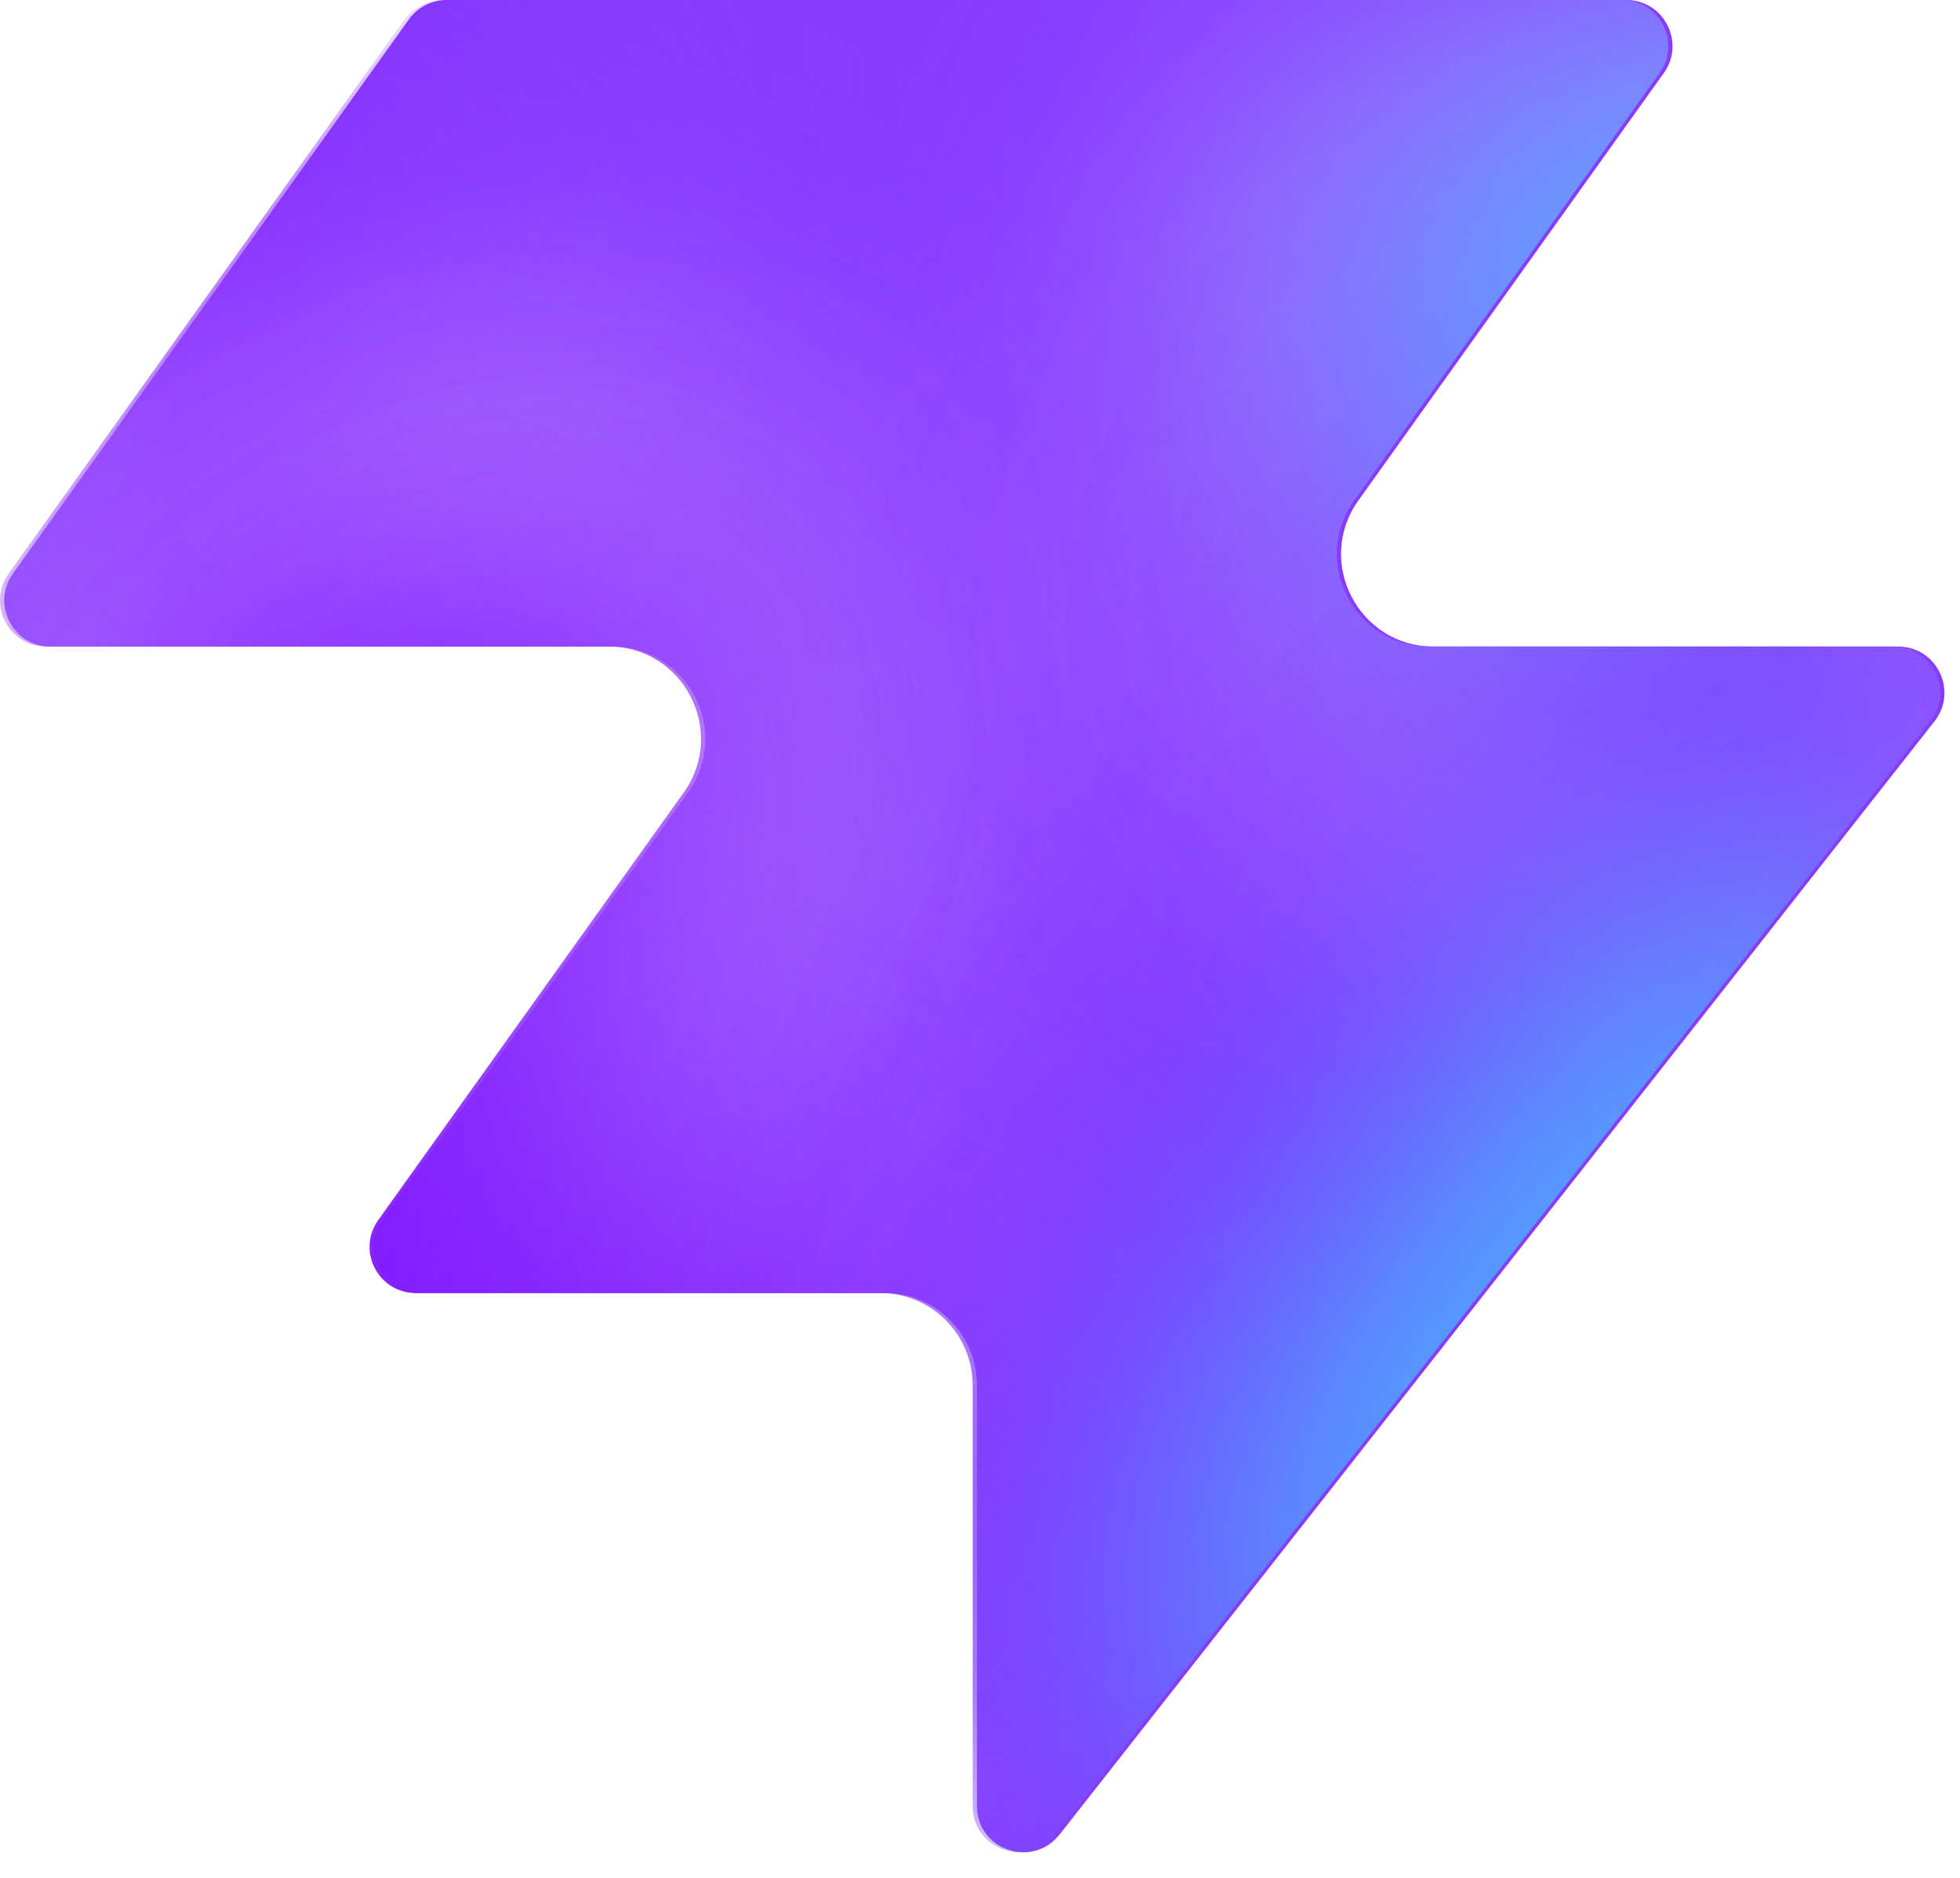
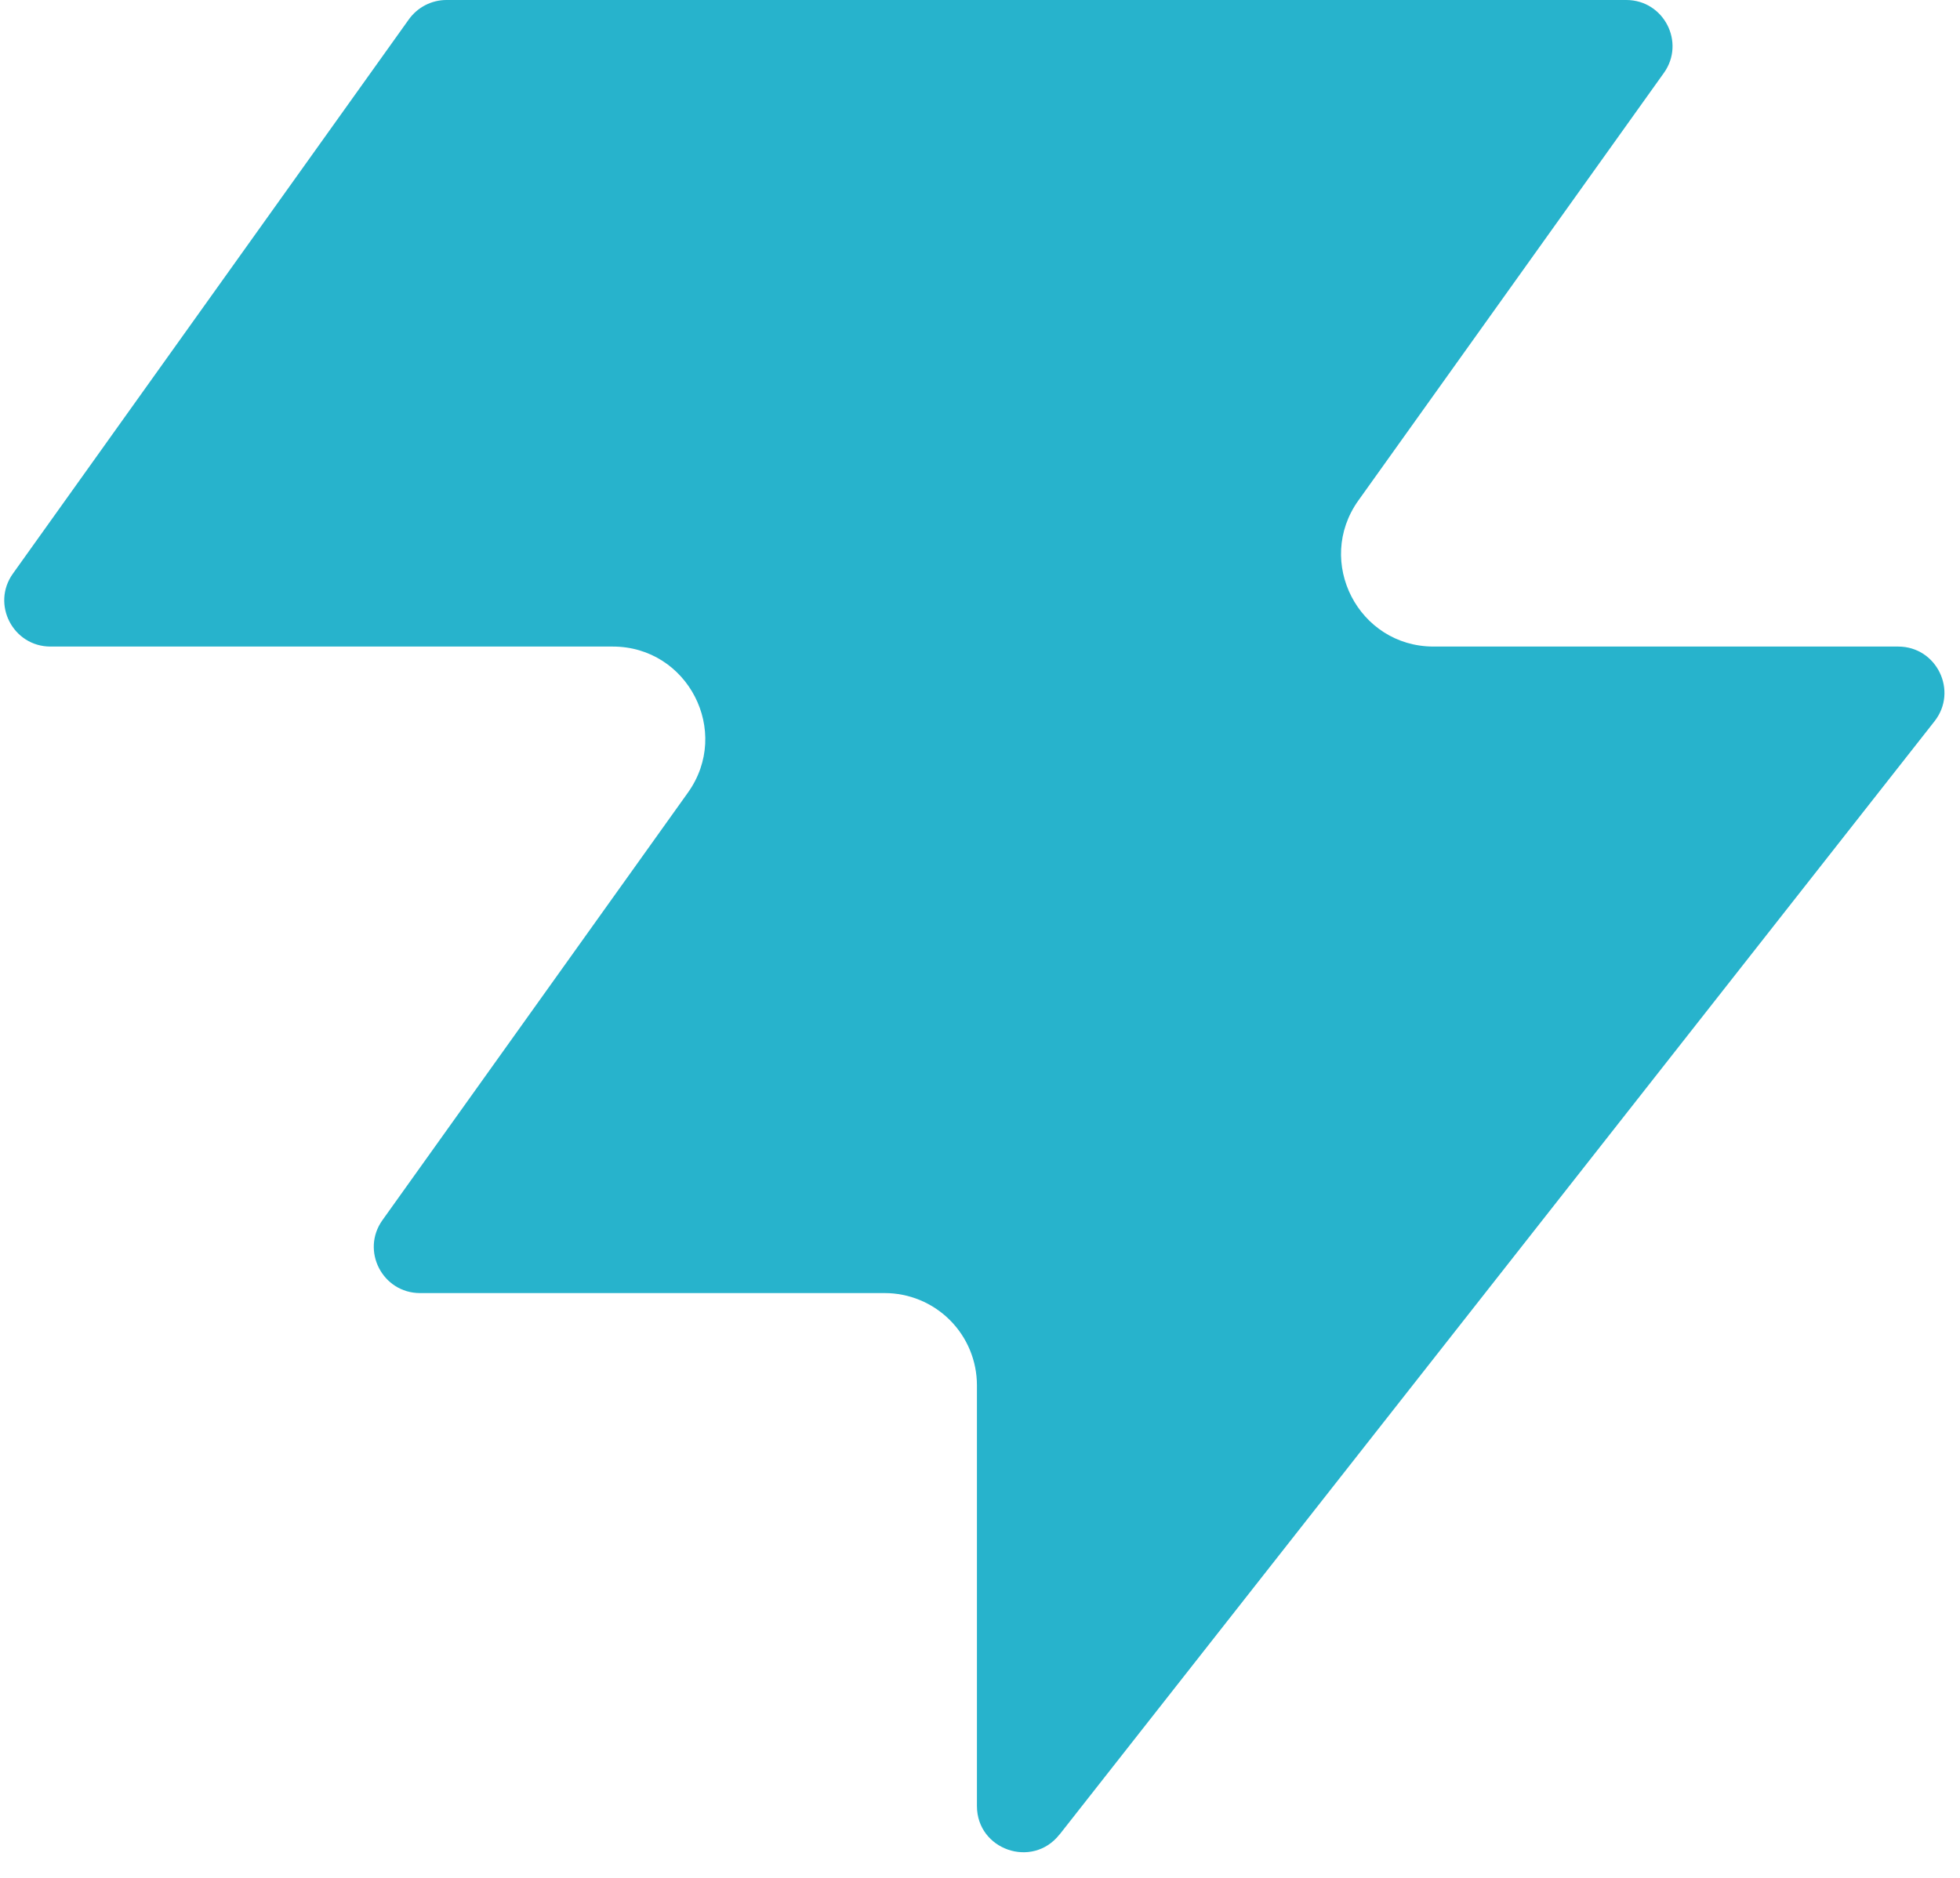
<svg xmlns="http://www.w3.org/2000/svg" width="48" height="46" fill="none" viewBox="0 0 48 46">
-   <path fill="#863bff" d="M25.946 44.938c-.664.845-2.021.375-2.021-.698V33.937a2.26 2.26 0 0 0-2.262-2.262H10.287c-.92 0-1.456-1.04-.92-1.788l7.48-10.471c1.07-1.497 0-3.578-1.842-3.578H1.237c-.92 0-1.456-1.04-.92-1.788L10.013.474c.214-.297.556-.474.92-.474h28.894c.92 0 1.456 1.04.92 1.788l-7.48 10.471c-1.07 1.498 0 3.579 1.842 3.579h11.377c.943 0 1.473 1.088.89 1.83L25.947 44.94z" style="fill:#863bff;fill:color(display-p3 .525 .23 1);fill-opacity:1" />
-   <mask id="a" width="48" height="46" x="0" y="0" maskUnits="userSpaceOnUse" style="mask-type:alpha">
-     <path fill="#000" d="M25.842 44.938c-.664.844-2.021.375-2.021-.698V33.937a2.26 2.26 0 0 0-2.262-2.262H10.183c-.92 0-1.456-1.04-.92-1.788l7.48-10.471c1.07-1.498 0-3.579-1.842-3.579H1.133c-.92 0-1.456-1.04-.92-1.787L9.91.473c.214-.297.556-.474.92-.474h28.894c.92 0 1.456 1.04.92 1.788l-7.48 10.471c-1.07 1.498 0 3.578 1.842 3.578h11.377c.943 0 1.473 1.088.89 1.832L25.843 44.94z" style="fill:#000;fill-opacity:1" />
-   </mask>
-   <g mask="url(#a)">
-     <g filter="url(#b)">
-       <ellipse cx="5.508" cy="14.704" fill="#ede6ff" rx="5.508" ry="14.704" style="fill:#ede6ff;fill:color(display-p3 .927 .903 1);fill-opacity:1" transform="matrix(.00324 1 1 -.00324 -4.47 31.516)" />
-     </g>
-     <g filter="url(#c)">
-       <ellipse cx="10.399" cy="29.851" fill="#ede6ff" rx="10.399" ry="29.851" style="fill:#ede6ff;fill:color(display-p3 .927 .903 1);fill-opacity:1" transform="matrix(.00324 1 1 -.00324 -39.328 7.883)" />
-     </g>
-     <g filter="url(#d)">
-       <ellipse cx="5.508" cy="30.487" fill="#7e14ff" rx="5.508" ry="30.487" style="fill:#7e14ff;fill:color(display-p3 .492 .077 1);fill-opacity:1" transform="rotate(89.814 -25.913 -14.639)scale(1 -1)" />
-     </g>
-     <g filter="url(#e)">
-       <ellipse cx="5.508" cy="30.599" fill="#7e14ff" rx="5.508" ry="30.599" style="fill:#7e14ff;fill:color(display-p3 .492 .077 1);fill-opacity:1" transform="rotate(89.814 -32.644 -3.334)scale(1 -1)" />
-     </g>
-     <g filter="url(#f)">
-       <ellipse cx="5.508" cy="30.599" fill="#7e14ff" rx="5.508" ry="30.599" style="fill:#7e14ff;fill:color(display-p3 .492 .077 1);fill-opacity:1" transform="matrix(.00324 1 1 -.00324 -34.34 30.47)" />
-     </g>
-     <g filter="url(#g)">
-       <ellipse cx="14.072" cy="22.078" fill="#ede6ff" rx="14.072" ry="22.078" style="fill:#ede6ff;fill:color(display-p3 .927 .903 1);fill-opacity:1" transform="rotate(93.35 24.506 48.493)scale(-1 1)" />
-     </g>
-     <g filter="url(#h)">
-       <ellipse cx="3.47" cy="21.501" fill="#7e14ff" rx="3.47" ry="21.501" style="fill:#7e14ff;fill:color(display-p3 .492 .077 1);fill-opacity:1" transform="rotate(89.009 28.708 47.59)scale(-1 1)" />
-     </g>
-     <g filter="url(#i)">
-       <ellipse cx="3.47" cy="21.501" fill="#7e14ff" rx="3.47" ry="21.501" style="fill:#7e14ff;fill:color(display-p3 .492 .077 1);fill-opacity:1" transform="rotate(89.009 28.708 47.59)scale(-1 1)" />
-     </g>
-     <g filter="url(#j)">
-       <ellipse cx=".387" cy="8.972" fill="#7e14ff" rx="4.407" ry="29.108" style="fill:#7e14ff;fill:color(display-p3 .492 .077 1);fill-opacity:1" transform="rotate(39.51 .387 8.972)" />
-     </g>
-     <g filter="url(#k)">
-       <ellipse cx="47.523" cy="-6.092" fill="#7e14ff" rx="4.407" ry="29.108" style="fill:#7e14ff;fill:color(display-p3 .492 .077 1);fill-opacity:1" transform="rotate(37.892 47.523 -6.092)" />
-     </g>
-     <g filter="url(#l)">
-       <ellipse cx="41.412" cy="6.333" fill="#47bfff" rx="5.971" ry="9.665" style="fill:#47bfff;fill:color(display-p3 .28 .748 1);fill-opacity:1" transform="rotate(37.892 41.412 6.333)" />
-     </g>
-     <g filter="url(#m)">
-       <ellipse cx="-1.879" cy="38.332" fill="#7e14ff" rx="4.407" ry="29.108" style="fill:#7e14ff;fill:color(display-p3 .492 .077 1);fill-opacity:1" transform="rotate(37.892 -1.88 38.332)" />
-     </g>
-     <g filter="url(#n)">
-       <ellipse cx="-1.879" cy="38.332" fill="#7e14ff" rx="4.407" ry="29.108" style="fill:#7e14ff;fill:color(display-p3 .492 .077 1);fill-opacity:1" transform="rotate(37.892 -1.88 38.332)" />
-     </g>
-     <g filter="url(#o)">
-       <ellipse cx="35.651" cy="29.907" fill="#7e14ff" rx="4.407" ry="29.108" style="fill:#7e14ff;fill:color(display-p3 .492 .077 1);fill-opacity:1" transform="rotate(37.892 35.651 29.907)" />
-     </g>
-     <g filter="url(#p)">
-       <ellipse cx="38.418" cy="32.4" fill="#47bfff" rx="5.971" ry="15.297" style="fill:#47bfff;fill:color(display-p3 .28 .748 1);fill-opacity:1" transform="rotate(37.892 38.418 32.4)" />
-     </g>
-   </g>
-   <defs>
-     <filter id="b" width="60.045" height="41.654" x="-19.77" y="16.149" color-interpolation-filters="sRGB" filterUnits="userSpaceOnUse">
-       <feFlood flood-opacity="0" result="BackgroundImageFix" />
-       <feBlend in="SourceGraphic" in2="BackgroundImageFix" result="shape" />
-       <feGaussianBlur result="effect1_foregroundBlur_2002_17158" stdDeviation="7.659" />
-     </filter>
-     <filter id="c" width="90.34" height="51.437" x="-54.613" y="-7.533" color-interpolation-filters="sRGB" filterUnits="userSpaceOnUse">
-       <feFlood flood-opacity="0" result="BackgroundImageFix" />
-       <feBlend in="SourceGraphic" in2="BackgroundImageFix" result="shape" />
-       <feGaussianBlur result="effect1_foregroundBlur_2002_17158" stdDeviation="7.659" />
-     </filter>
-     <filter id="d" width="79.355" height="29.4" x="-49.64" y="2.03" color-interpolation-filters="sRGB" filterUnits="userSpaceOnUse">
-       <feFlood flood-opacity="0" result="BackgroundImageFix" />
-       <feBlend in="SourceGraphic" in2="BackgroundImageFix" result="shape" />
-       <feGaussianBlur result="effect1_foregroundBlur_2002_17158" stdDeviation="4.596" />
-     </filter>
-     <filter id="e" width="79.579" height="29.4" x="-45.045" y="20.029" color-interpolation-filters="sRGB" filterUnits="userSpaceOnUse">
-       <feFlood flood-opacity="0" result="BackgroundImageFix" />
-       <feBlend in="SourceGraphic" in2="BackgroundImageFix" result="shape" />
-       <feGaussianBlur result="effect1_foregroundBlur_2002_17158" stdDeviation="4.596" />
-     </filter>
-     <filter id="f" width="79.579" height="29.4" x="-43.513" y="21.178" color-interpolation-filters="sRGB" filterUnits="userSpaceOnUse">
-       <feFlood flood-opacity="0" result="BackgroundImageFix" />
-       <feBlend in="SourceGraphic" in2="BackgroundImageFix" result="shape" />
-       <feGaussianBlur result="effect1_foregroundBlur_2002_17158" stdDeviation="4.596" />
-     </filter>
-     <filter id="g" width="74.749" height="58.852" x="15.756" y="-17.901" color-interpolation-filters="sRGB" filterUnits="userSpaceOnUse">
-       <feFlood flood-opacity="0" result="BackgroundImageFix" />
-       <feBlend in="SourceGraphic" in2="BackgroundImageFix" result="shape" />
-       <feGaussianBlur result="effect1_foregroundBlur_2002_17158" stdDeviation="7.659" />
-     </filter>
-     <filter id="h" width="61.377" height="25.362" x="23.548" y="2.284" color-interpolation-filters="sRGB" filterUnits="userSpaceOnUse">
-       <feFlood flood-opacity="0" result="BackgroundImageFix" />
-       <feBlend in="SourceGraphic" in2="BackgroundImageFix" result="shape" />
-       <feGaussianBlur result="effect1_foregroundBlur_2002_17158" stdDeviation="4.596" />
-     </filter>
-     <filter id="i" width="61.377" height="25.362" x="23.548" y="2.284" color-interpolation-filters="sRGB" filterUnits="userSpaceOnUse">
-       <feFlood flood-opacity="0" result="BackgroundImageFix" />
-       <feBlend in="SourceGraphic" in2="BackgroundImageFix" result="shape" />
-       <feGaussianBlur result="effect1_foregroundBlur_2002_17158" stdDeviation="4.596" />
-     </filter>
-     <filter id="j" width="56.045" height="63.649" x="-27.636" y="-22.853" color-interpolation-filters="sRGB" filterUnits="userSpaceOnUse">
-       <feFlood flood-opacity="0" result="BackgroundImageFix" />
-       <feBlend in="SourceGraphic" in2="BackgroundImageFix" result="shape" />
-       <feGaussianBlur result="effect1_foregroundBlur_2002_17158" stdDeviation="4.596" />
-     </filter>
-     <filter id="k" width="54.814" height="64.646" x="20.116" y="-38.415" color-interpolation-filters="sRGB" filterUnits="userSpaceOnUse">
-       <feFlood flood-opacity="0" result="BackgroundImageFix" />
-       <feBlend in="SourceGraphic" in2="BackgroundImageFix" result="shape" />
-       <feGaussianBlur result="effect1_foregroundBlur_2002_17158" stdDeviation="4.596" />
-     </filter>
-     <filter id="l" width="33.541" height="35.313" x="24.641" y="-11.323" color-interpolation-filters="sRGB" filterUnits="userSpaceOnUse">
-       <feFlood flood-opacity="0" result="BackgroundImageFix" />
-       <feBlend in="SourceGraphic" in2="BackgroundImageFix" result="shape" />
-       <feGaussianBlur result="effect1_foregroundBlur_2002_17158" stdDeviation="4.596" />
-     </filter>
-     <filter id="m" width="54.814" height="64.646" x="-29.286" y="6.009" color-interpolation-filters="sRGB" filterUnits="userSpaceOnUse">
-       <feFlood flood-opacity="0" result="BackgroundImageFix" />
-       <feBlend in="SourceGraphic" in2="BackgroundImageFix" result="shape" />
-       <feGaussianBlur result="effect1_foregroundBlur_2002_17158" stdDeviation="4.596" />
-     </filter>
-     <filter id="n" width="54.814" height="64.646" x="-29.286" y="6.009" color-interpolation-filters="sRGB" filterUnits="userSpaceOnUse">
-       <feFlood flood-opacity="0" result="BackgroundImageFix" />
-       <feBlend in="SourceGraphic" in2="BackgroundImageFix" result="shape" />
-       <feGaussianBlur result="effect1_foregroundBlur_2002_17158" stdDeviation="4.596" />
-     </filter>
-     <filter id="o" width="54.814" height="64.646" x="8.244" y="-2.416" color-interpolation-filters="sRGB" filterUnits="userSpaceOnUse">
-       <feFlood flood-opacity="0" result="BackgroundImageFix" />
-       <feBlend in="SourceGraphic" in2="BackgroundImageFix" result="shape" />
-       <feGaussianBlur result="effect1_foregroundBlur_2002_17158" stdDeviation="4.596" />
-     </filter>
-     <filter id="p" width="39.409" height="43.623" x="18.713" y="10.588" color-interpolation-filters="sRGB" filterUnits="userSpaceOnUse">
-       <feFlood flood-opacity="0" result="BackgroundImageFix" />
-       <feBlend in="SourceGraphic" in2="BackgroundImageFix" result="shape" />
-       <feGaussianBlur result="effect1_foregroundBlur_2002_17158" stdDeviation="4.596" />
-     </filter>
-   </defs>
+   <path fill="#27b3cc" d="M25.946 44.938c-.664.845-2.021.375-2.021-.698V33.937a2.26 2.26 0 0 0-2.262-2.262H10.287c-.92 0-1.456-1.04-.92-1.788l7.48-10.471c1.07-1.497 0-3.578-1.842-3.578H1.237c-.92 0-1.456-1.04-.92-1.788L10.013.474c.214-.297.556-.474.92-.474h28.894c.92 0 1.456 1.04.92 1.788l-7.48 10.471c-1.07 1.498 0 3.579 1.842 3.579h11.377c.943 0 1.473 1.088.89 1.83L25.947 44.94z" />
</svg>
